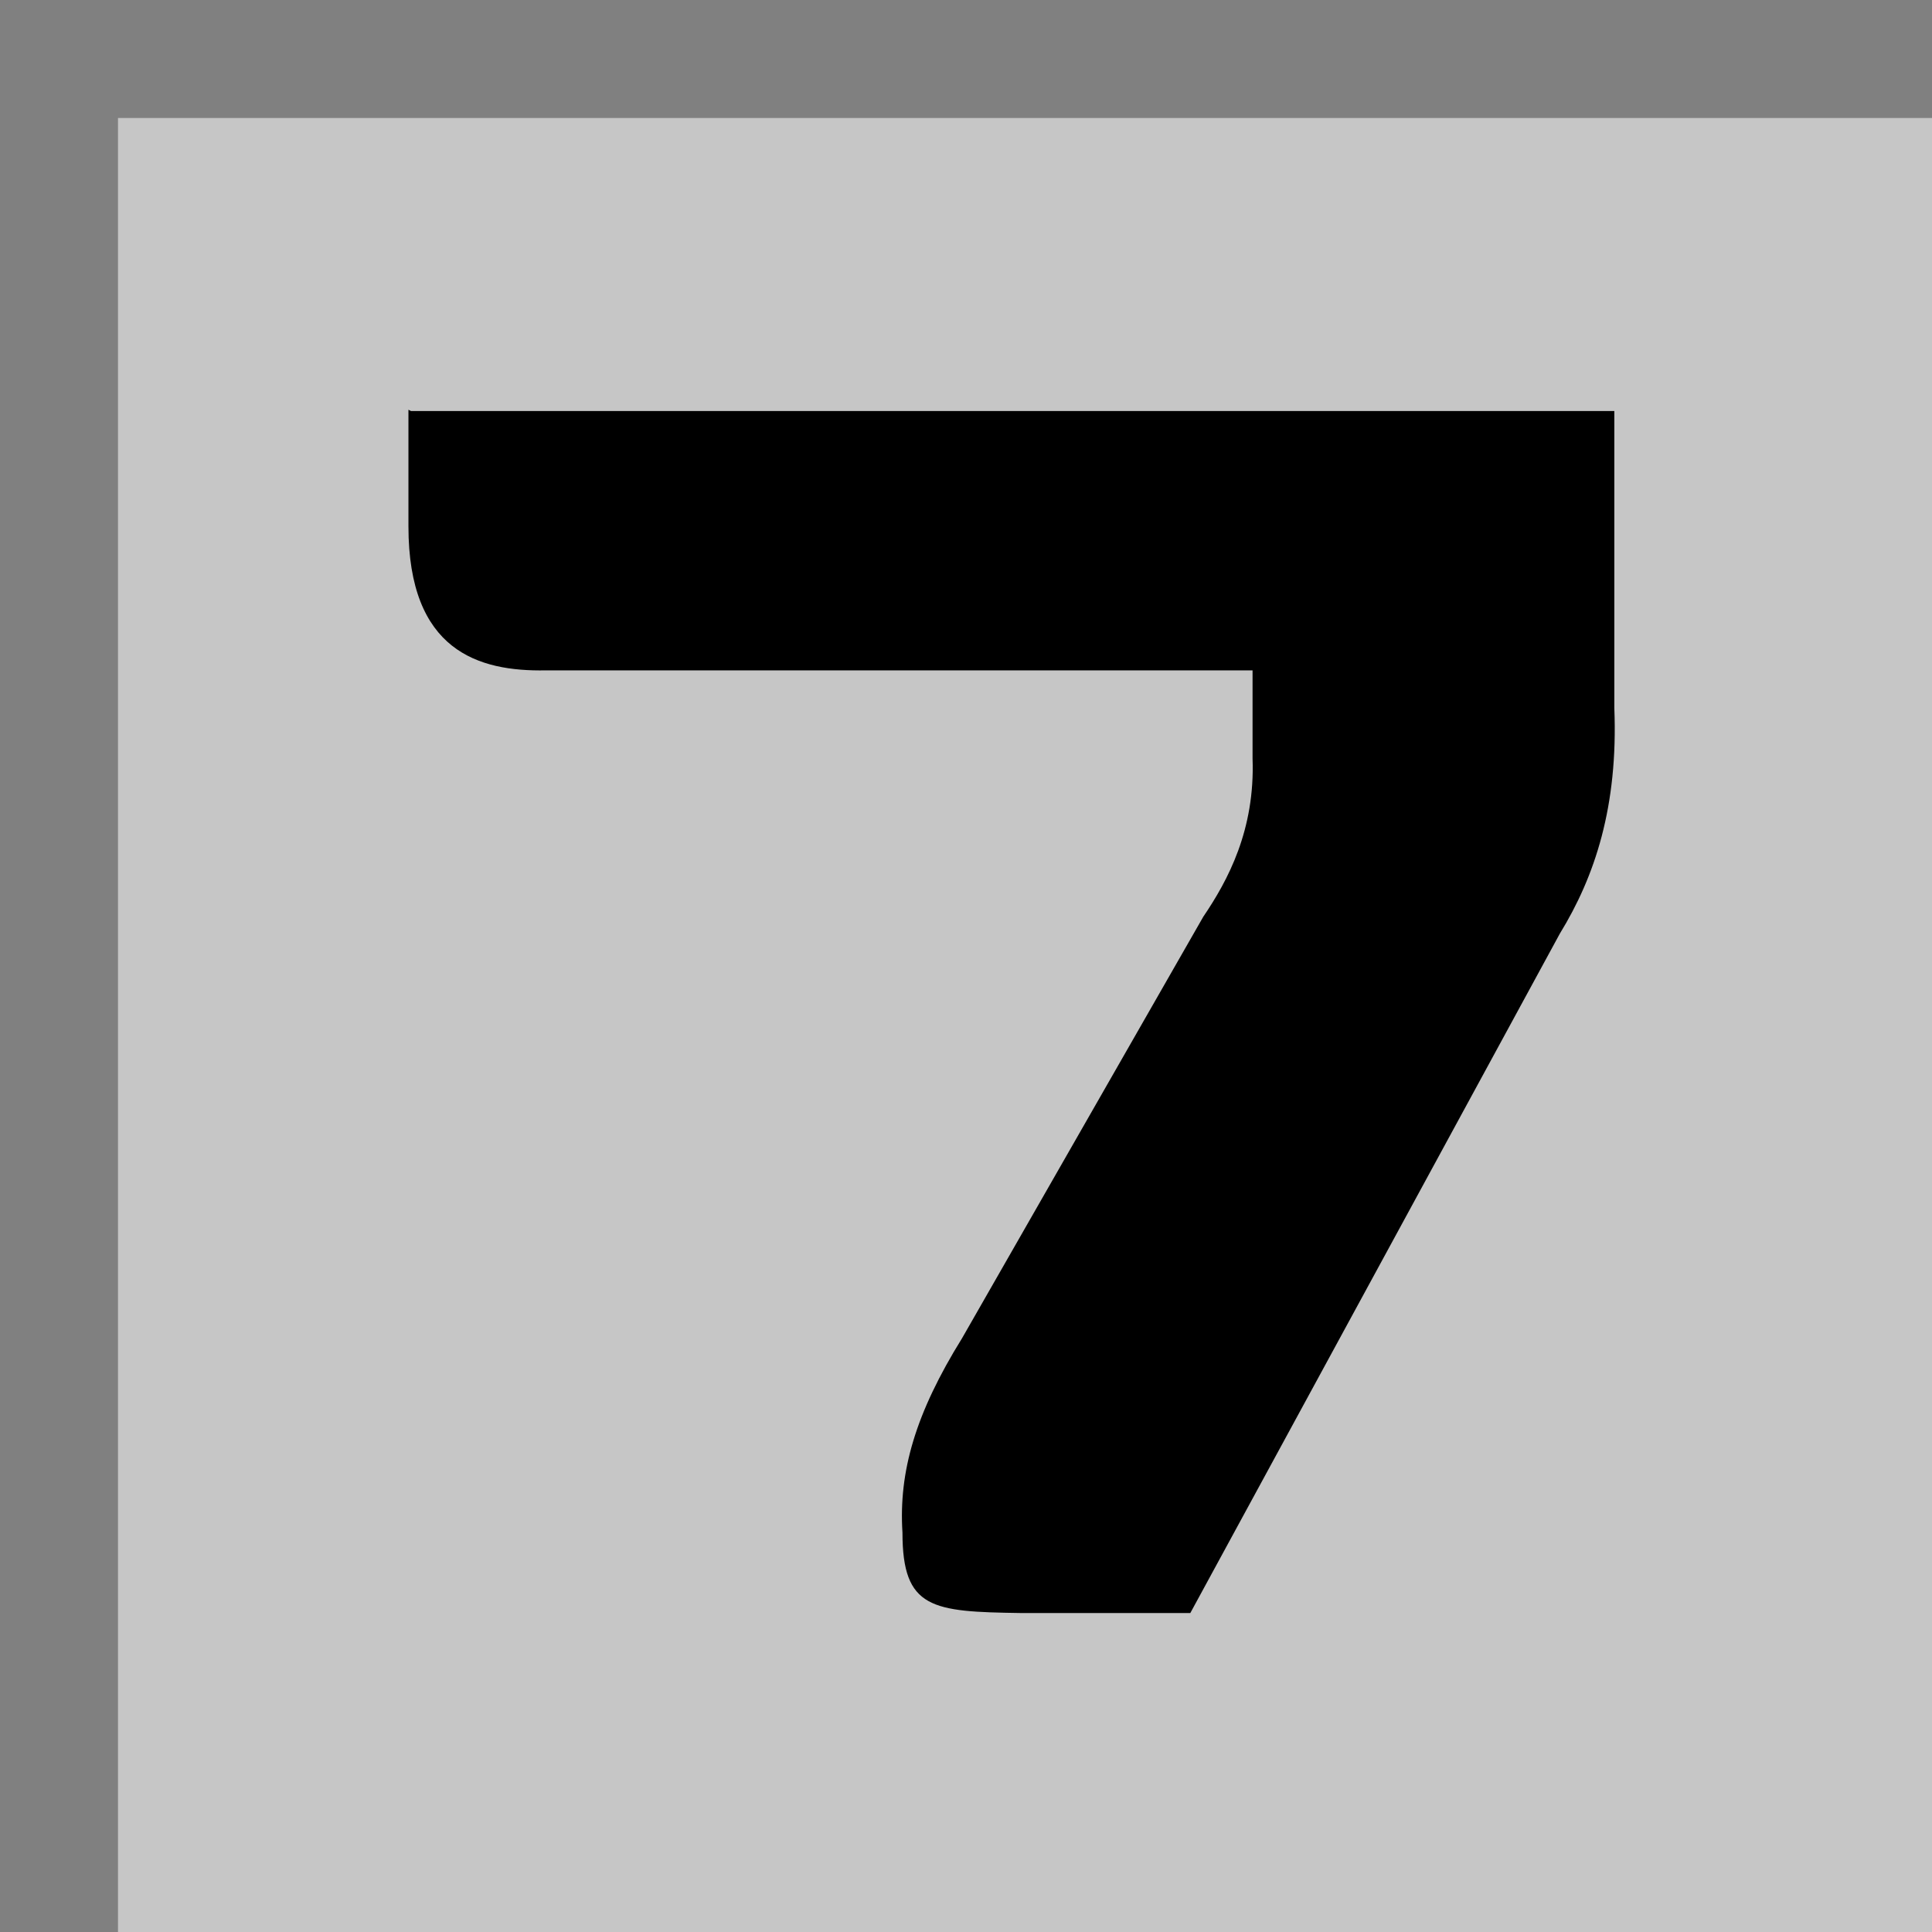
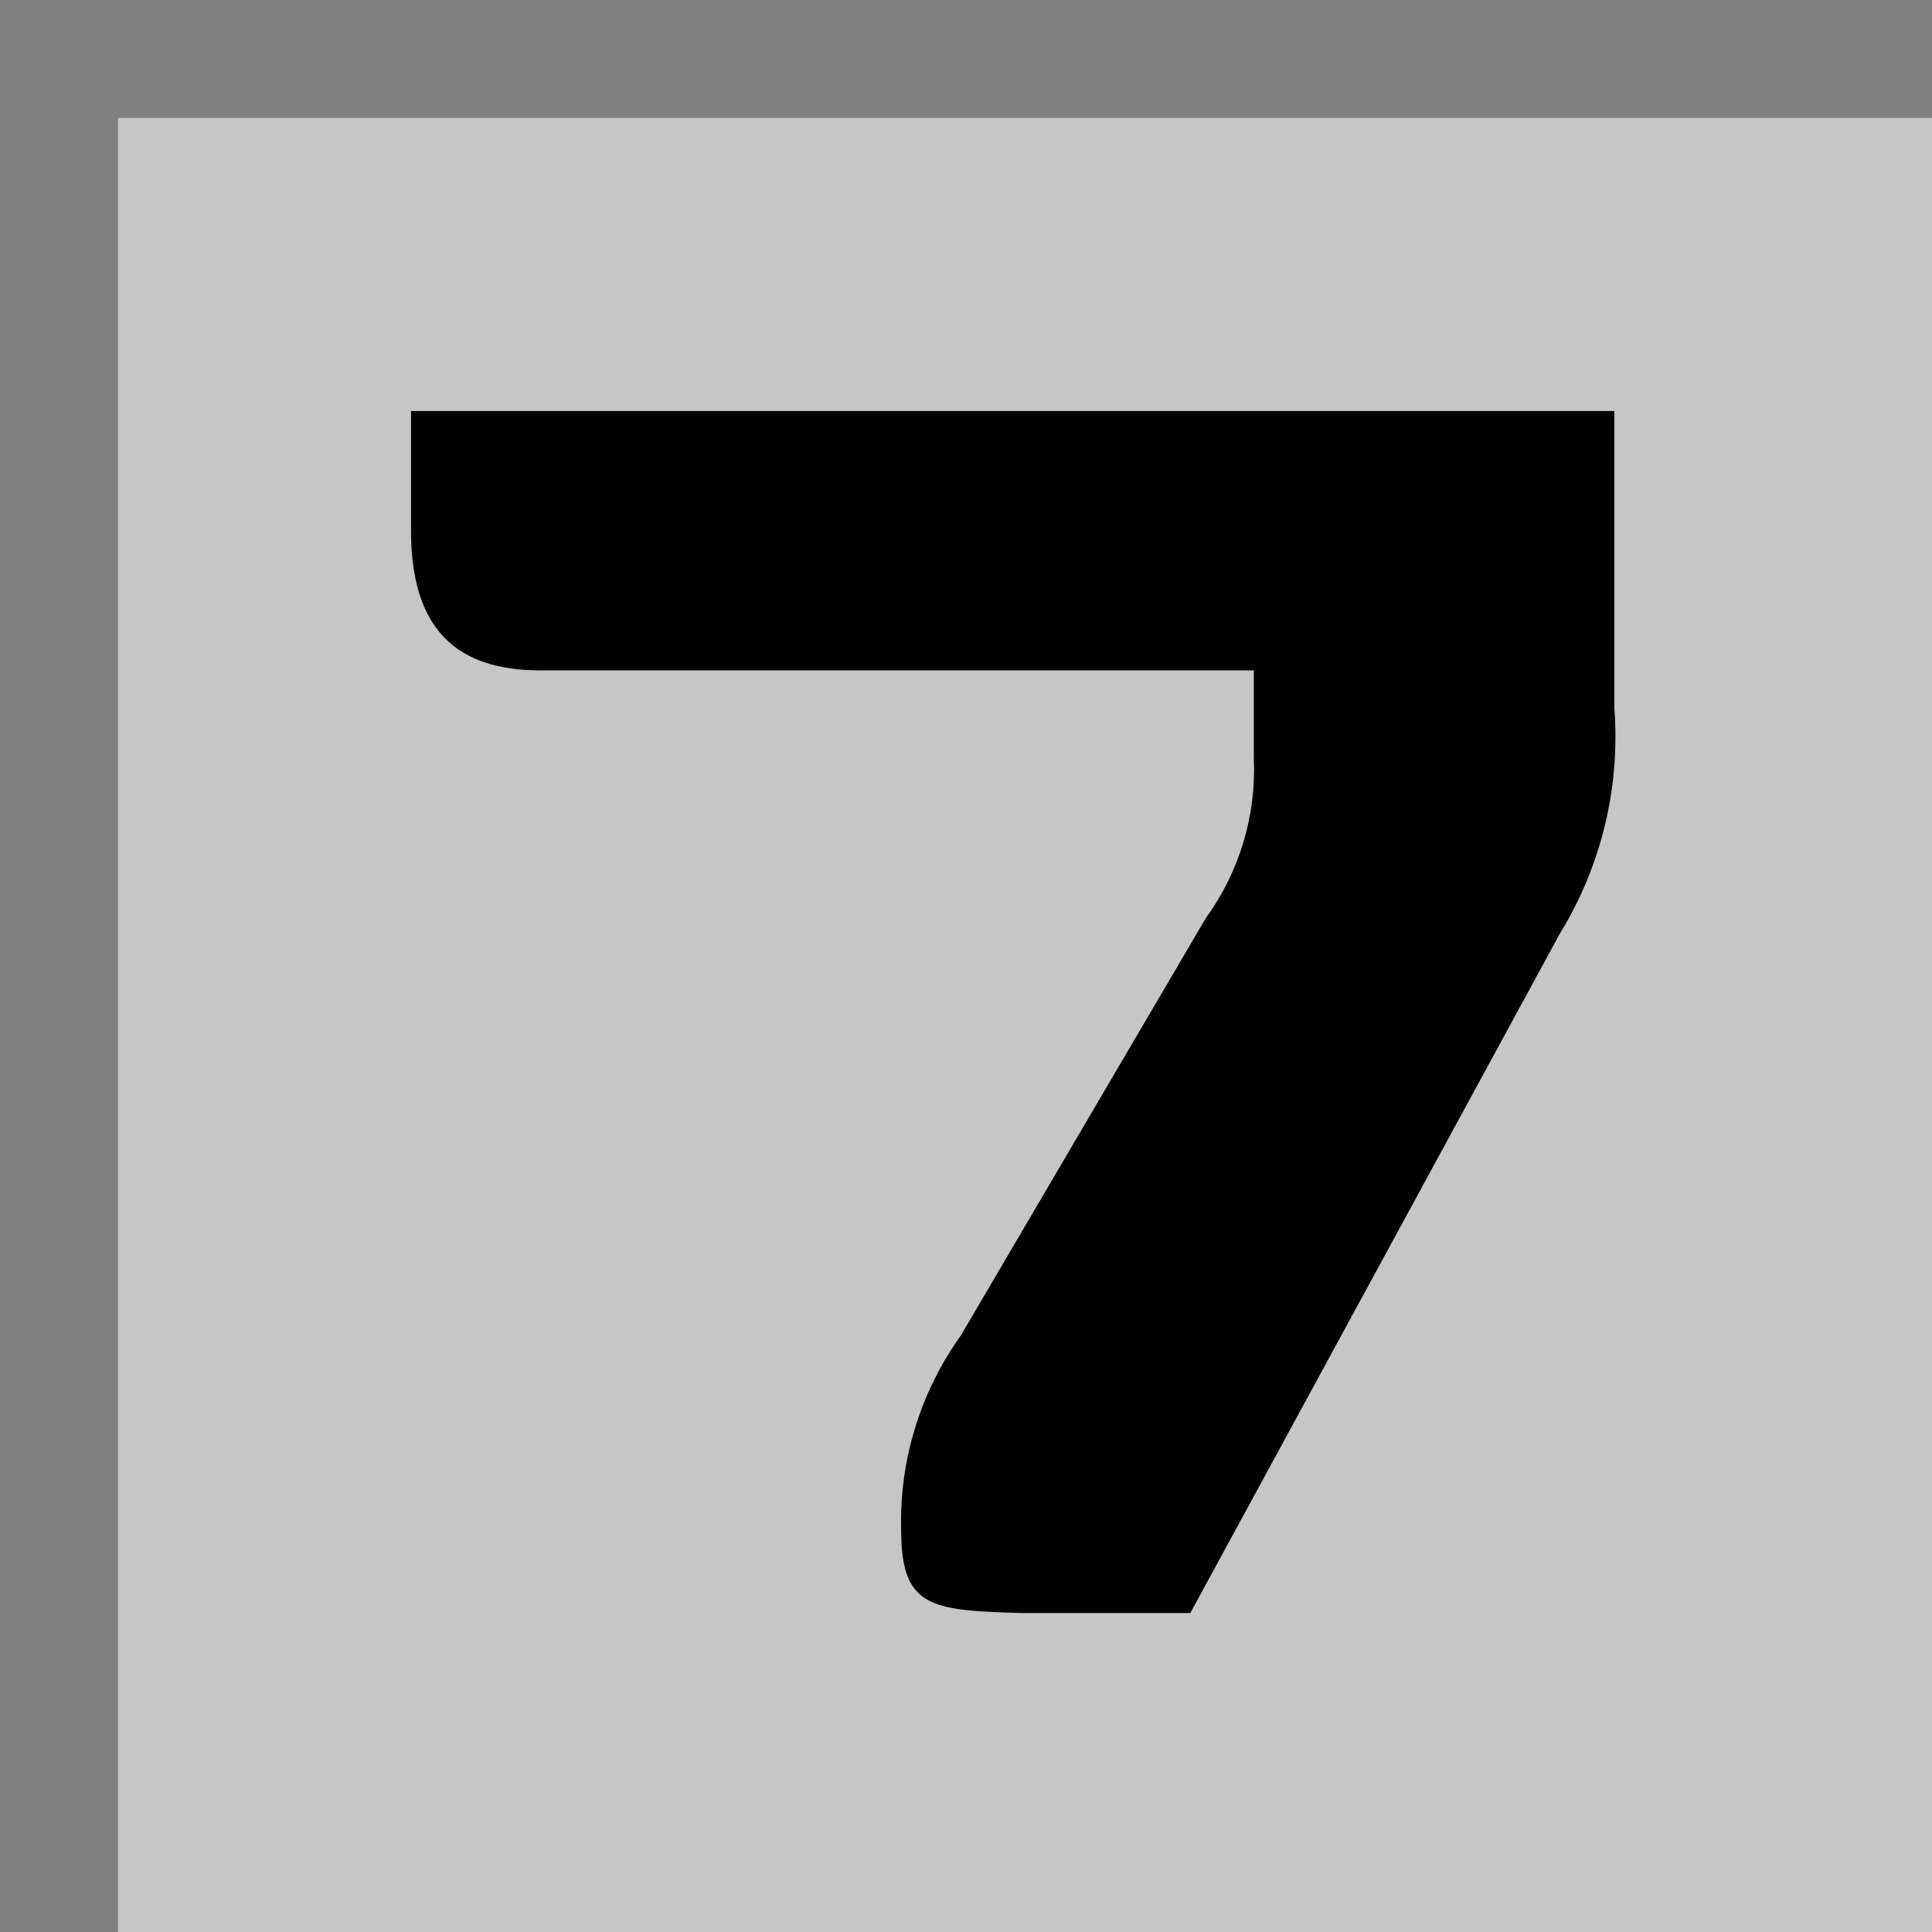
- <svg xmlns="http://www.w3.org/2000/svg" xml:space="preserve" width="25mm" height="25mm" style="shape-rendering:geometricPrecision; text-rendering:geometricPrecision; image-rendering:optimizeQuality; fill-rule:evenodd; clip-rule:evenodd" viewBox="0 0 1.49 1.49">
-   <defs>
-     <style type="text/css">
-    
-     .fil2 {fill:black}
-     .fil0 {fill:gray}
-     .fil1 {fill:#c6c6c6}
-    
-   </style>
-   </defs>
-   <g id="Layer_x0020_1">
-     <rect class="fil0" width="1.49" height="1.49" />
-     <rect class="fil1" x="0.091" y="0.091" width="1.399" height="1.399" />
-     <path class="fil2" d="M0.317 0.317l0.928 0 0 0.229c0.003,0.076 -0.015,0.13 -0.042,0.174l-0.285 0.524c-0.044,0 -0.087,0 -0.131,0 -0.068,-0.001 -0.091,-0.003 -0.091,-0.062 -0.003,-0.047 0.01,-0.092 0.046,-0.15l0.186 -0.325c0.019,-0.028 0.04,-0.067 0.038,-0.122l0 -0.068 -0.545 0c-0.052,0.001 -0.106,-0.015 -0.106,-0.111l0 -0.09z" />
-   </g>
+ <svg xmlns="http://www.w3.org/2000/svg" xml:space="preserve" width="25mm" height="25mm" style="shape-rendering:geometricPrecision;text-rendering:geometricPrecision;image-rendering:optimizeQuality;fill-rule:evenodd;clip-rule:evenodd" viewBox="0 0 1.49 1.49">
+   <path style="fill:gray" d="M0 0h1.49v1.49H0z" />
+   <path style="fill:#c6c6c6" d="M.091.091H1.49V1.49H.091z" />
+   <path d="M.317.317h.928v.229a.29.29 0 0 1-.042.174l-.285.524h-.13C.718 1.242.695 1.24.695 1.18a.246.246 0 0 1 .046-.15L.93.708A.195.195 0 0 0 .967.585V.517H.422C.37.518.316.502.317.407v-.09z" style="fill:#000" />
</svg>
